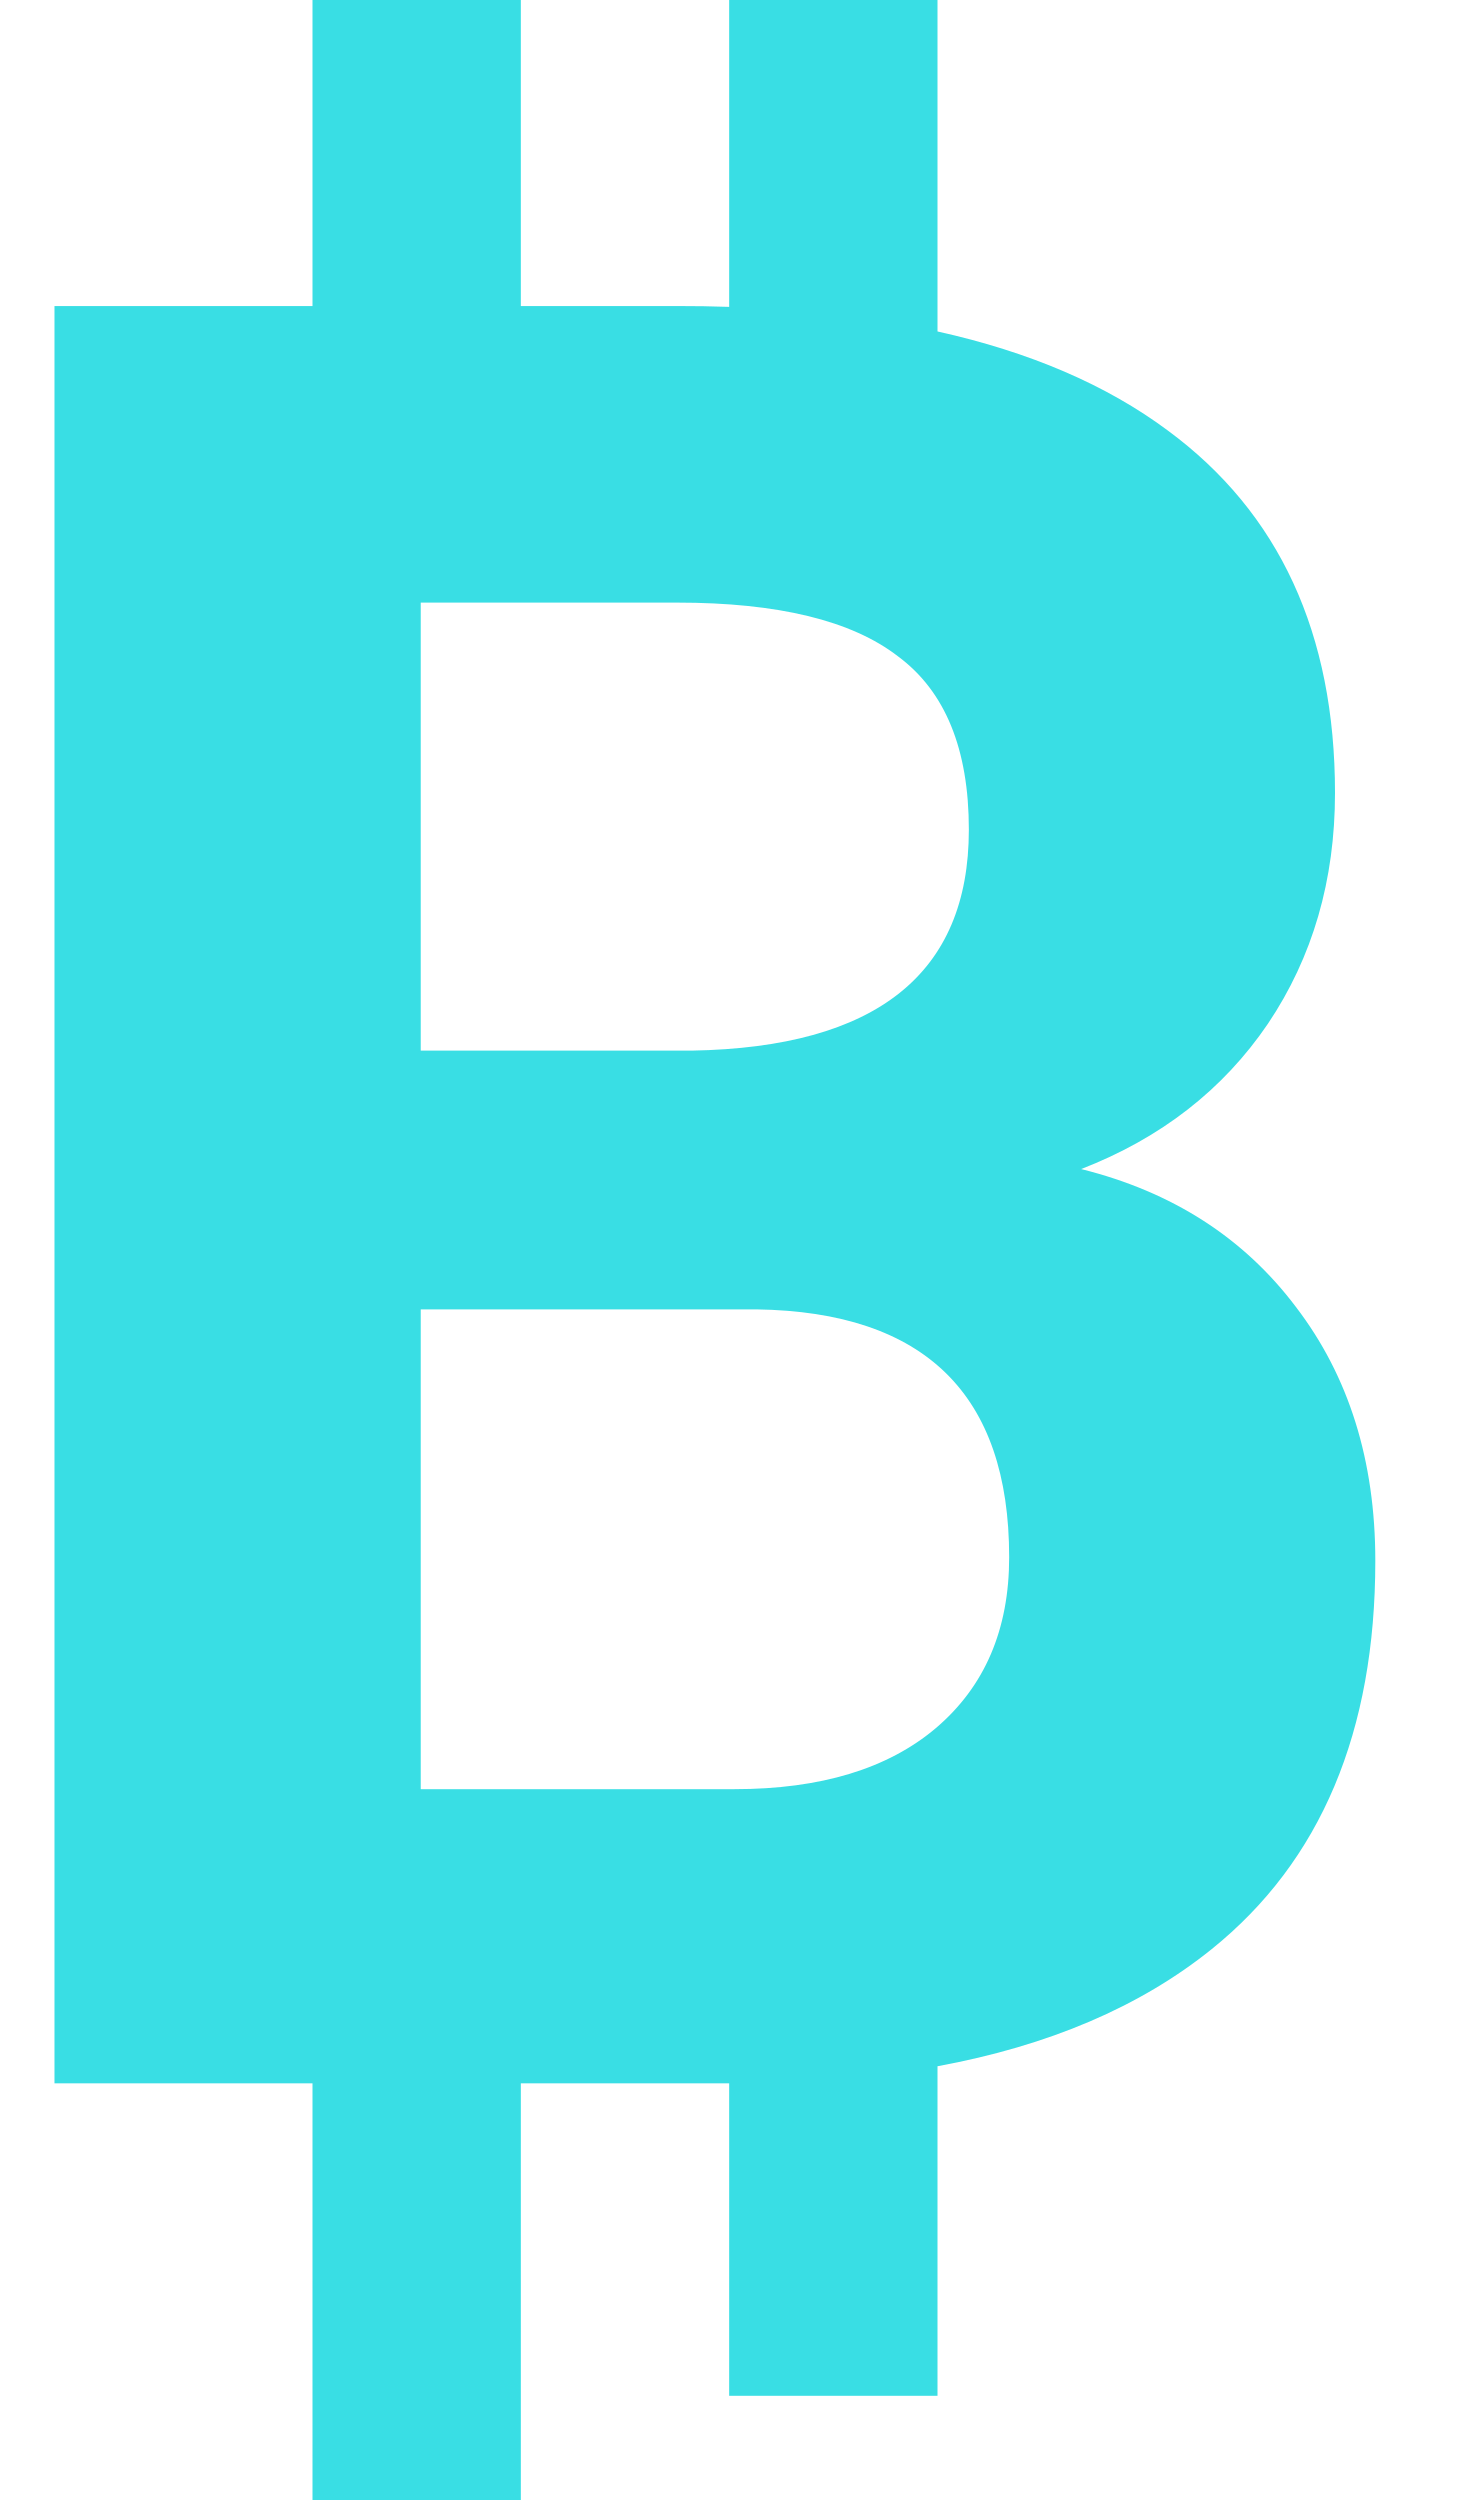
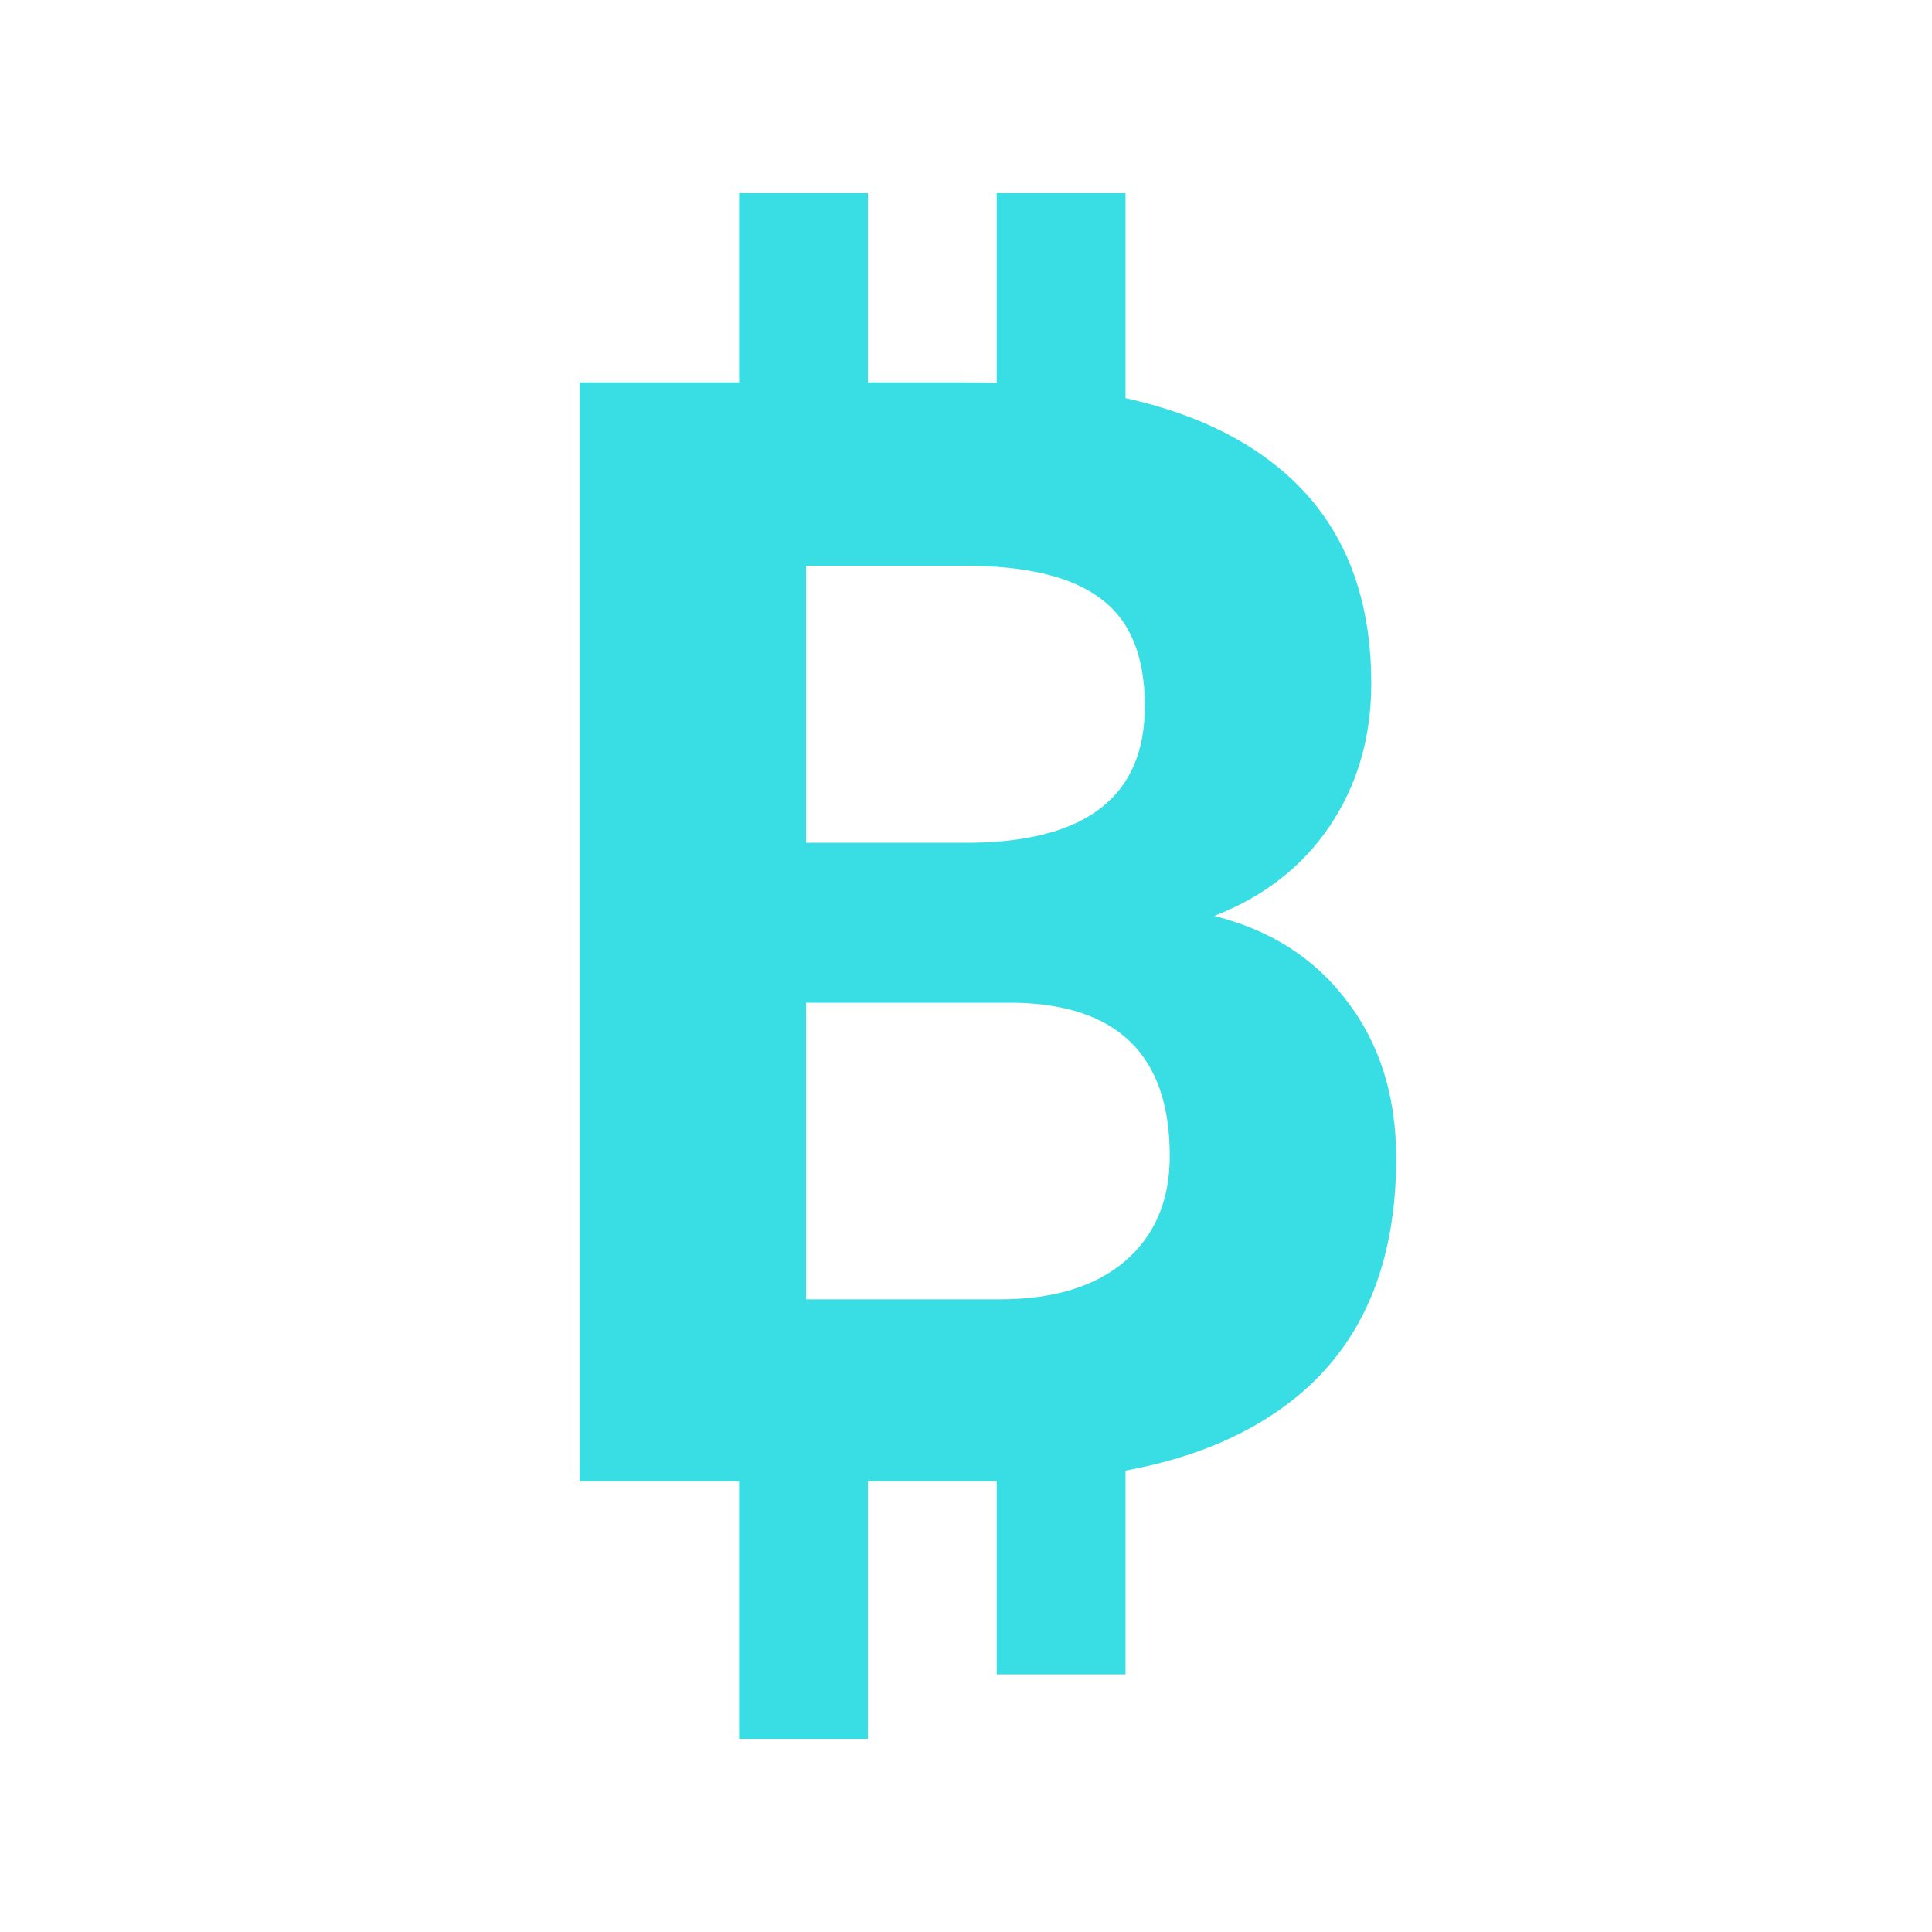
- <svg xmlns="http://www.w3.org/2000/svg" width="14" height="24" viewBox="0 0 14 24" fill="none">
-   <path fill-rule="evenodd" clip-rule="evenodd" d="M3 0H5V2.938H6.5C6.67 2.938 6.837 2.94 7 2.946V0H9V3.182C9.887 3.379 10.624 3.696 11.211 4.133C12.281 4.922 12.816 6.082 12.816 7.613C12.816 8.449 12.602 9.188 12.172 9.828C11.742 10.461 11.145 10.926 10.379 11.223C11.254 11.441 11.941 11.883 12.441 12.547C12.949 13.211 13.203 14.023 13.203 14.984C13.203 16.625 12.68 17.867 11.633 18.711C10.947 19.264 10.069 19.639 9 19.836V23H7V20H5V24H3V20H0.523V2.938H3V0ZM4.039 12.57V17.176H7.051C7.879 17.176 8.523 16.98 8.984 16.59C9.453 16.191 9.688 15.645 9.688 14.949C9.688 13.387 8.879 12.594 7.262 12.57H4.039ZM4.039 10.086H6.641C8.414 10.055 9.301 9.348 9.301 7.965C9.301 7.191 9.074 6.637 8.621 6.301C8.176 5.957 7.469 5.785 6.5 5.785H4.039V10.086Z" fill="#39DEE4" />
+ <svg xmlns="http://www.w3.org/2000/svg" width="30" height="30" viewBox="0 0 30 30" fill="none">
+   <path fill-rule="evenodd" clip-rule="evenodd" d="M11.477 3H13.477V5.938H14.977C15.147 5.938 15.313 5.94 15.477 5.946V3H17.477V6.182C18.364 6.379 19.101 6.696 19.688 7.133C20.758 7.922 21.293 9.082 21.293 10.613C21.293 11.449 21.078 12.188 20.648 12.828C20.219 13.461 19.621 13.926 18.855 14.223C19.73 14.441 20.418 14.883 20.918 15.547C21.426 16.211 21.68 17.023 21.68 17.984C21.68 19.625 21.156 20.867 20.109 21.711C19.423 22.264 18.546 22.639 17.477 22.836V26H15.477V23H13.477V27H11.477V23H9V5.938H11.477V3ZM12.516 15.57V20.176H15.527C16.355 20.176 17 19.98 17.461 19.59C17.93 19.191 18.164 18.645 18.164 17.949C18.164 16.387 17.355 15.594 15.738 15.57H12.516ZM12.516 13.086H15.117C16.891 13.055 17.777 12.348 17.777 10.965C17.777 10.191 17.551 9.637 17.098 9.301C16.652 8.957 15.945 8.785 14.977 8.785H12.516V13.086Z" fill="#39DEE4" />
</svg>
